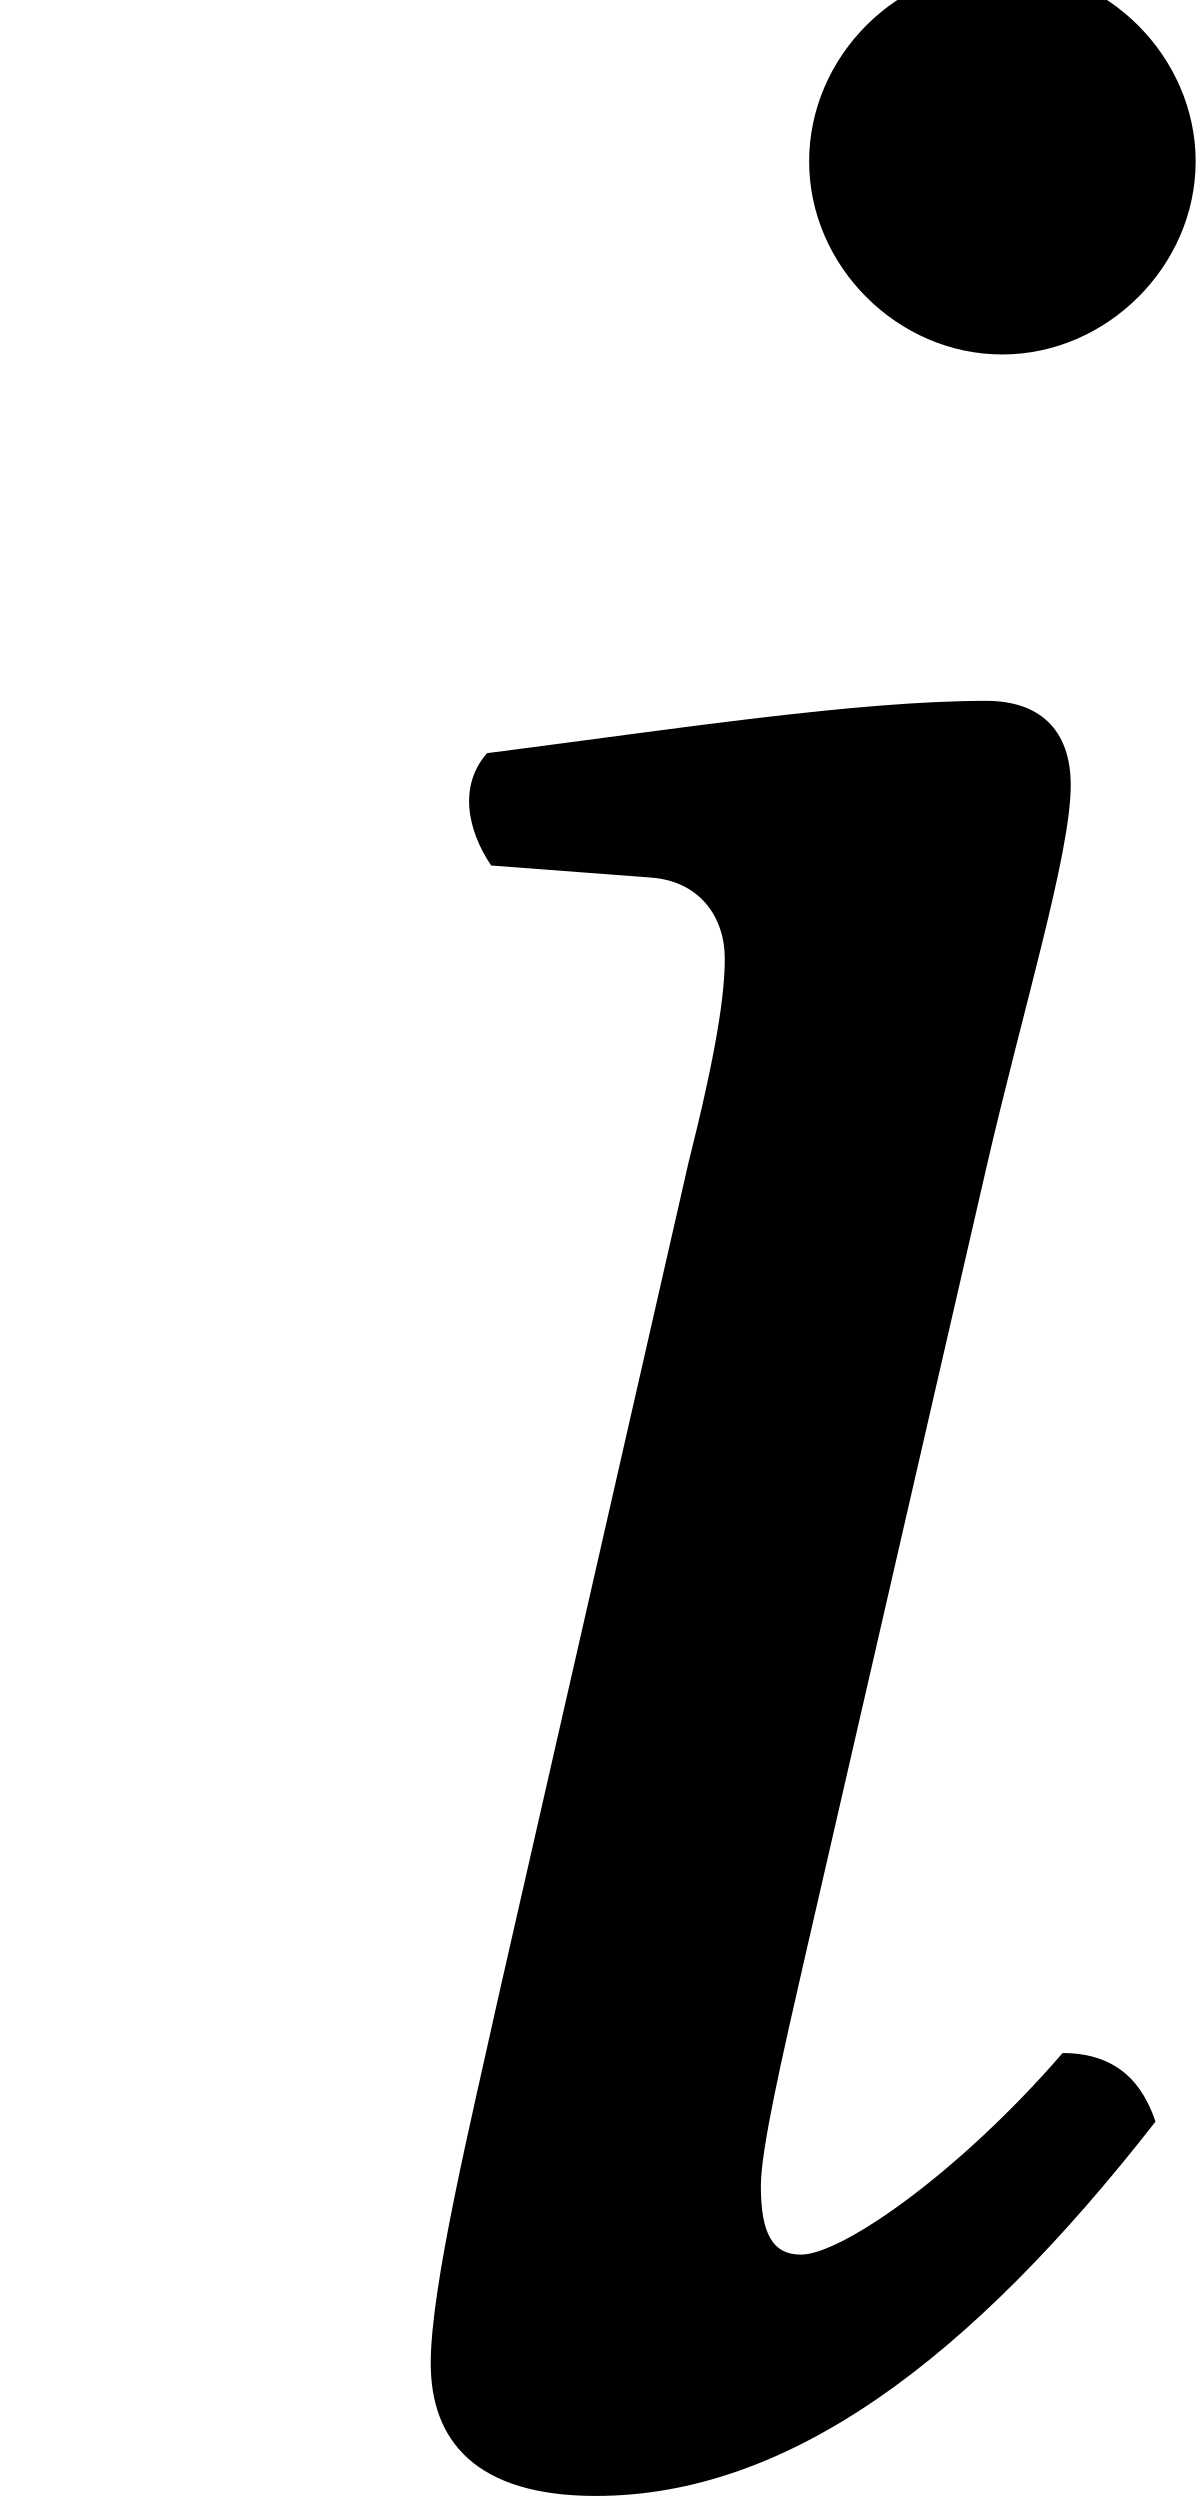
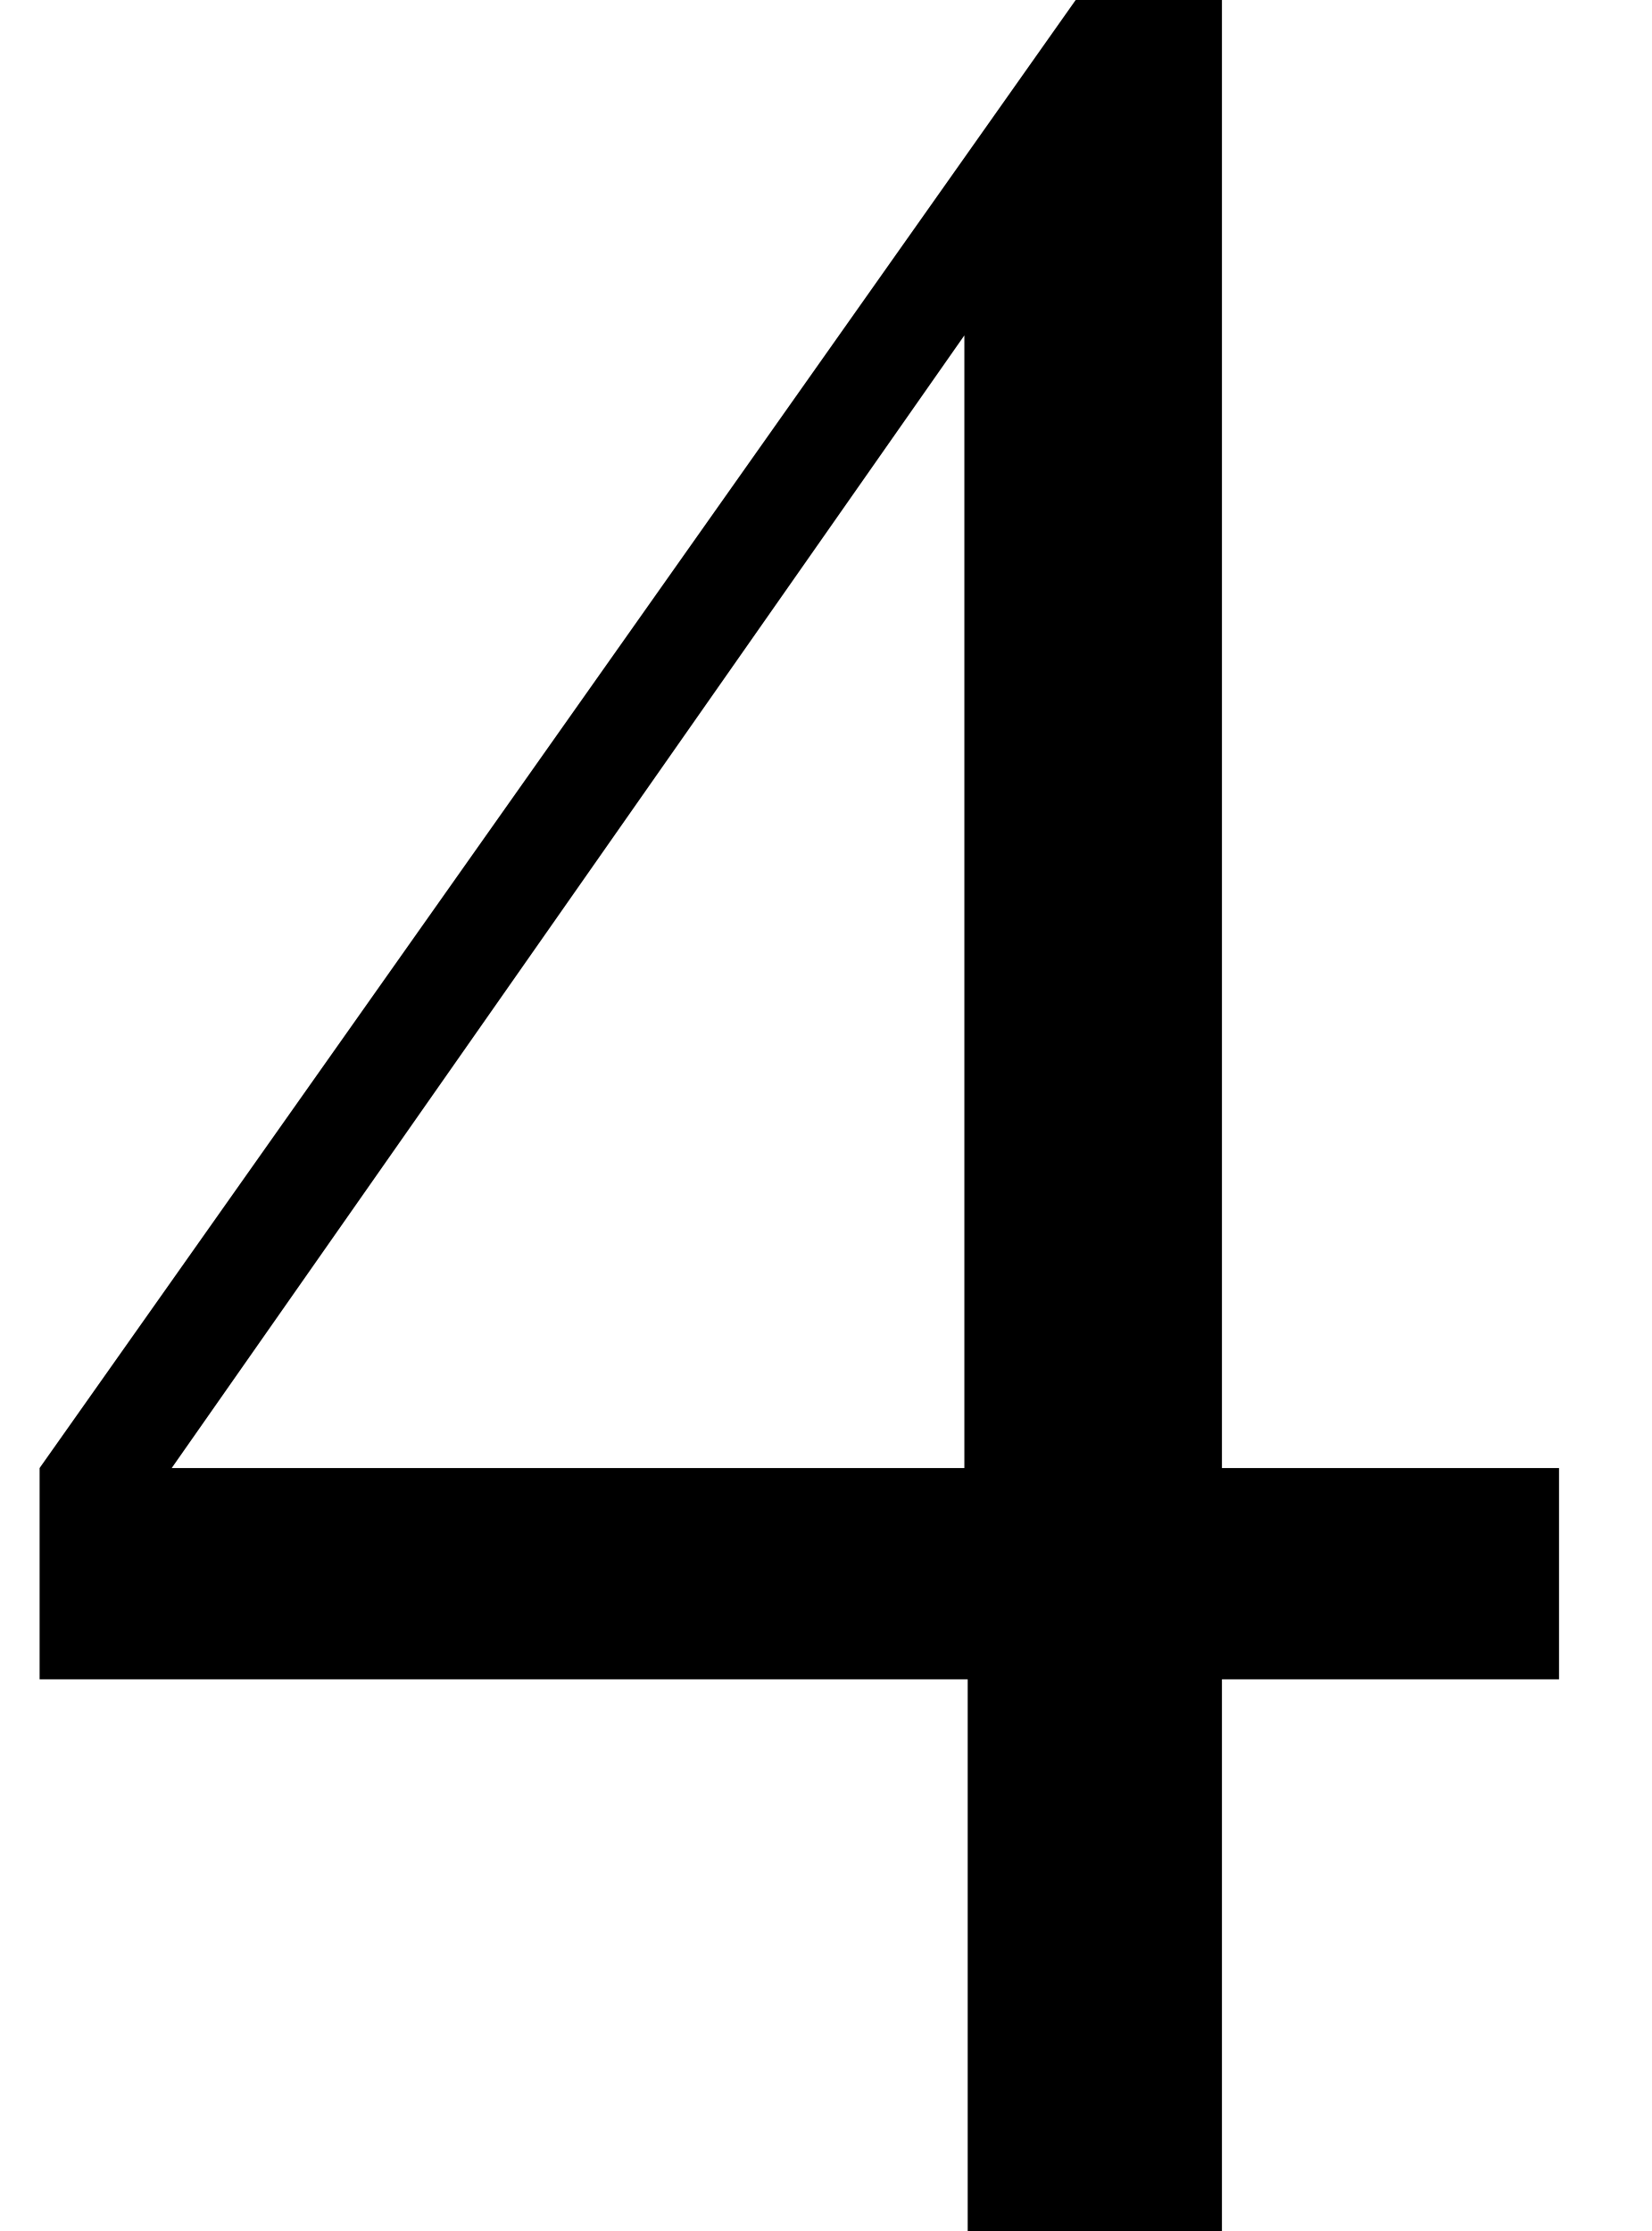
- <svg xmlns="http://www.w3.org/2000/svg" xmlns:xlink="http://www.w3.org/1999/xlink" version="1.1" width="2.948pt" height="6.164pt" viewBox="-.399 -6.055 2.948 6.164">
+ <svg xmlns="http://www.w3.org/2000/svg" xmlns:xlink="http://www.w3.org/1999/xlink" version="1.1" width="4.963pt" height="6.705pt" viewBox="0 -6.705 4.963 6.705">
  <defs>
-     <path id="g1-56" d="M1.995-5.657C1.995-5.399 2.213-5.181 2.471-5.181S2.948-5.399 2.948-5.657S2.729-6.134 2.471-6.134S1.995-5.916 1.995-5.657ZM2.432-3.176C2.521-3.563 2.64-3.95 2.64-4.119C2.64-4.258 2.561-4.327 2.432-4.327C2.114-4.327 1.667-4.258 1.201-4.198C1.131-4.119 1.151-4.01 1.211-3.921L1.608-3.891C1.727-3.881 1.787-3.792 1.787-3.692C1.787-3.603 1.767-3.464 1.697-3.186L1.231-1.141C1.161-.824 1.062-.417 1.062-.228S1.171 .099 1.469 .099C1.945 .099 2.392-.238 2.849-.824C2.819-.913 2.759-.993 2.62-.993C2.362-.695 2.074-.496 1.975-.496C1.906-.496 1.876-.546 1.876-.665C1.876-.754 1.926-.973 1.985-1.231L2.432-3.176Z" />
+     <path id="g2-52" d="M4.685-1.658V-2.293H3.672V-6.71H3.236L.119-2.293V-1.658H2.908V0H3.672V-1.658H4.685ZM2.898-2.293H.516L2.898-5.697V-2.293Z" />
  </defs>
  <g id="page1">
-     <use x="-.399" y="0" xlink:href="#g1-56" />
+     <use x="0" y="0" xlink:href="#g2-52" />
  </g>
</svg>
